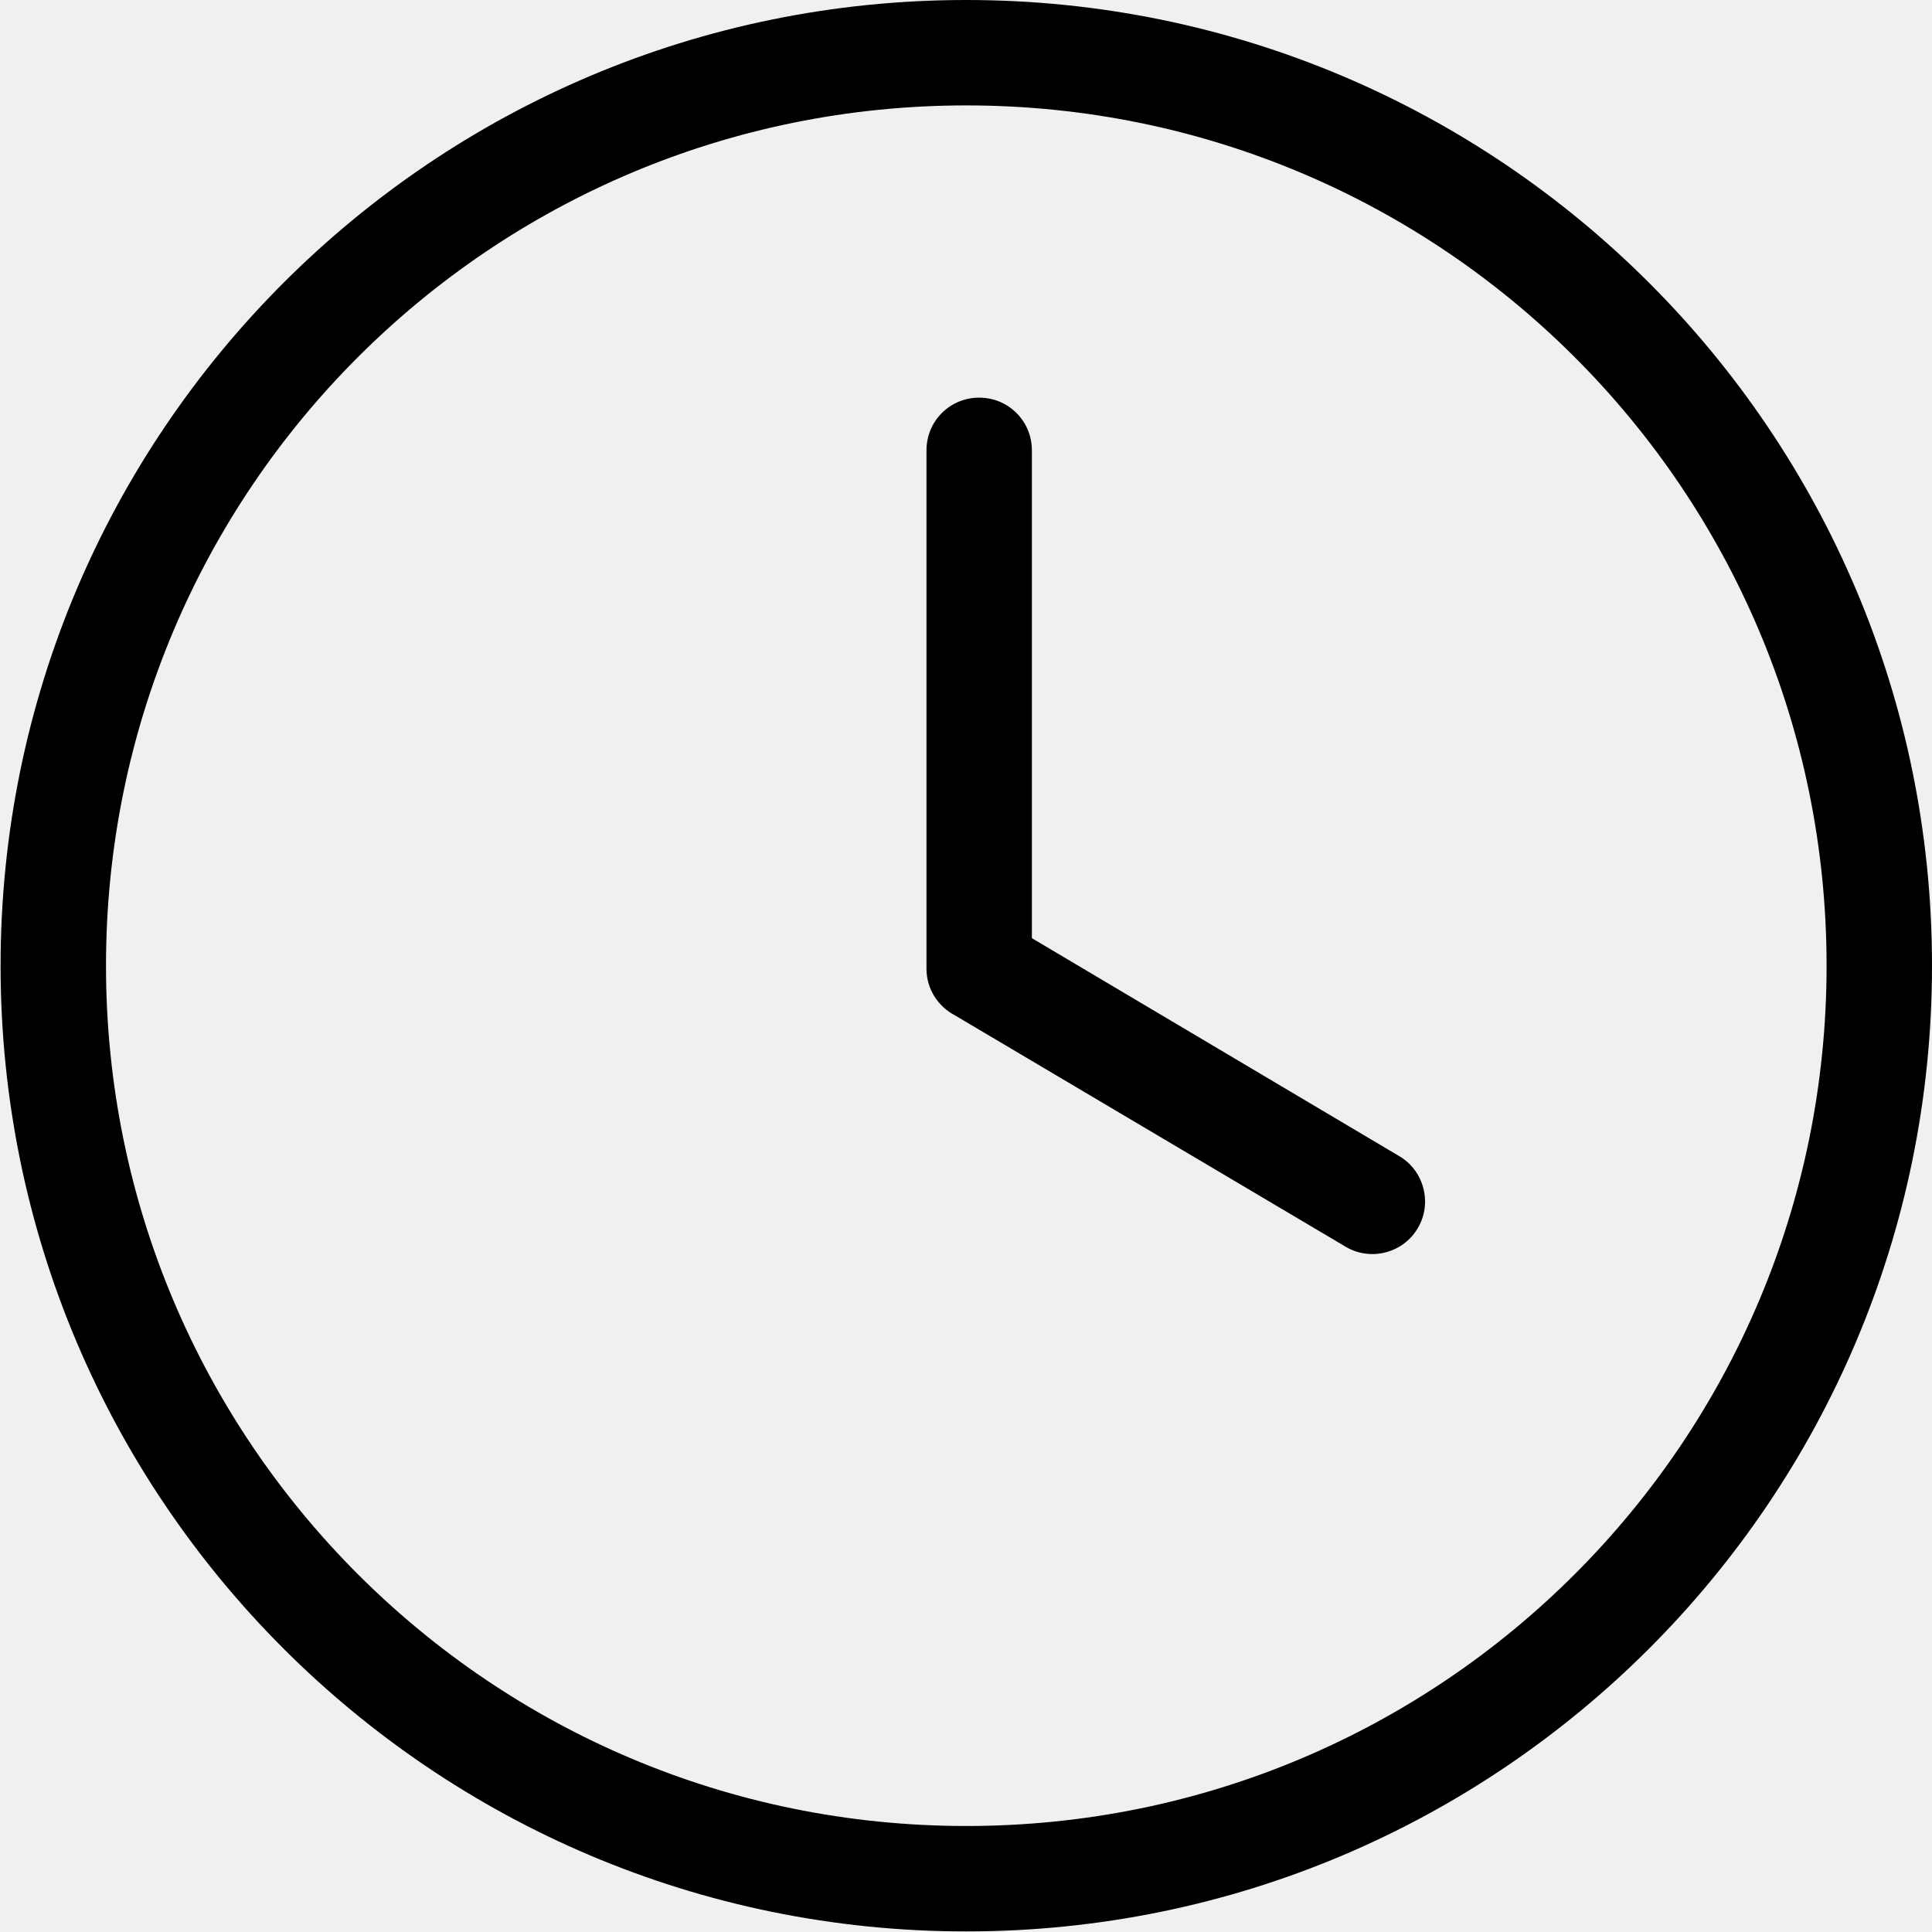
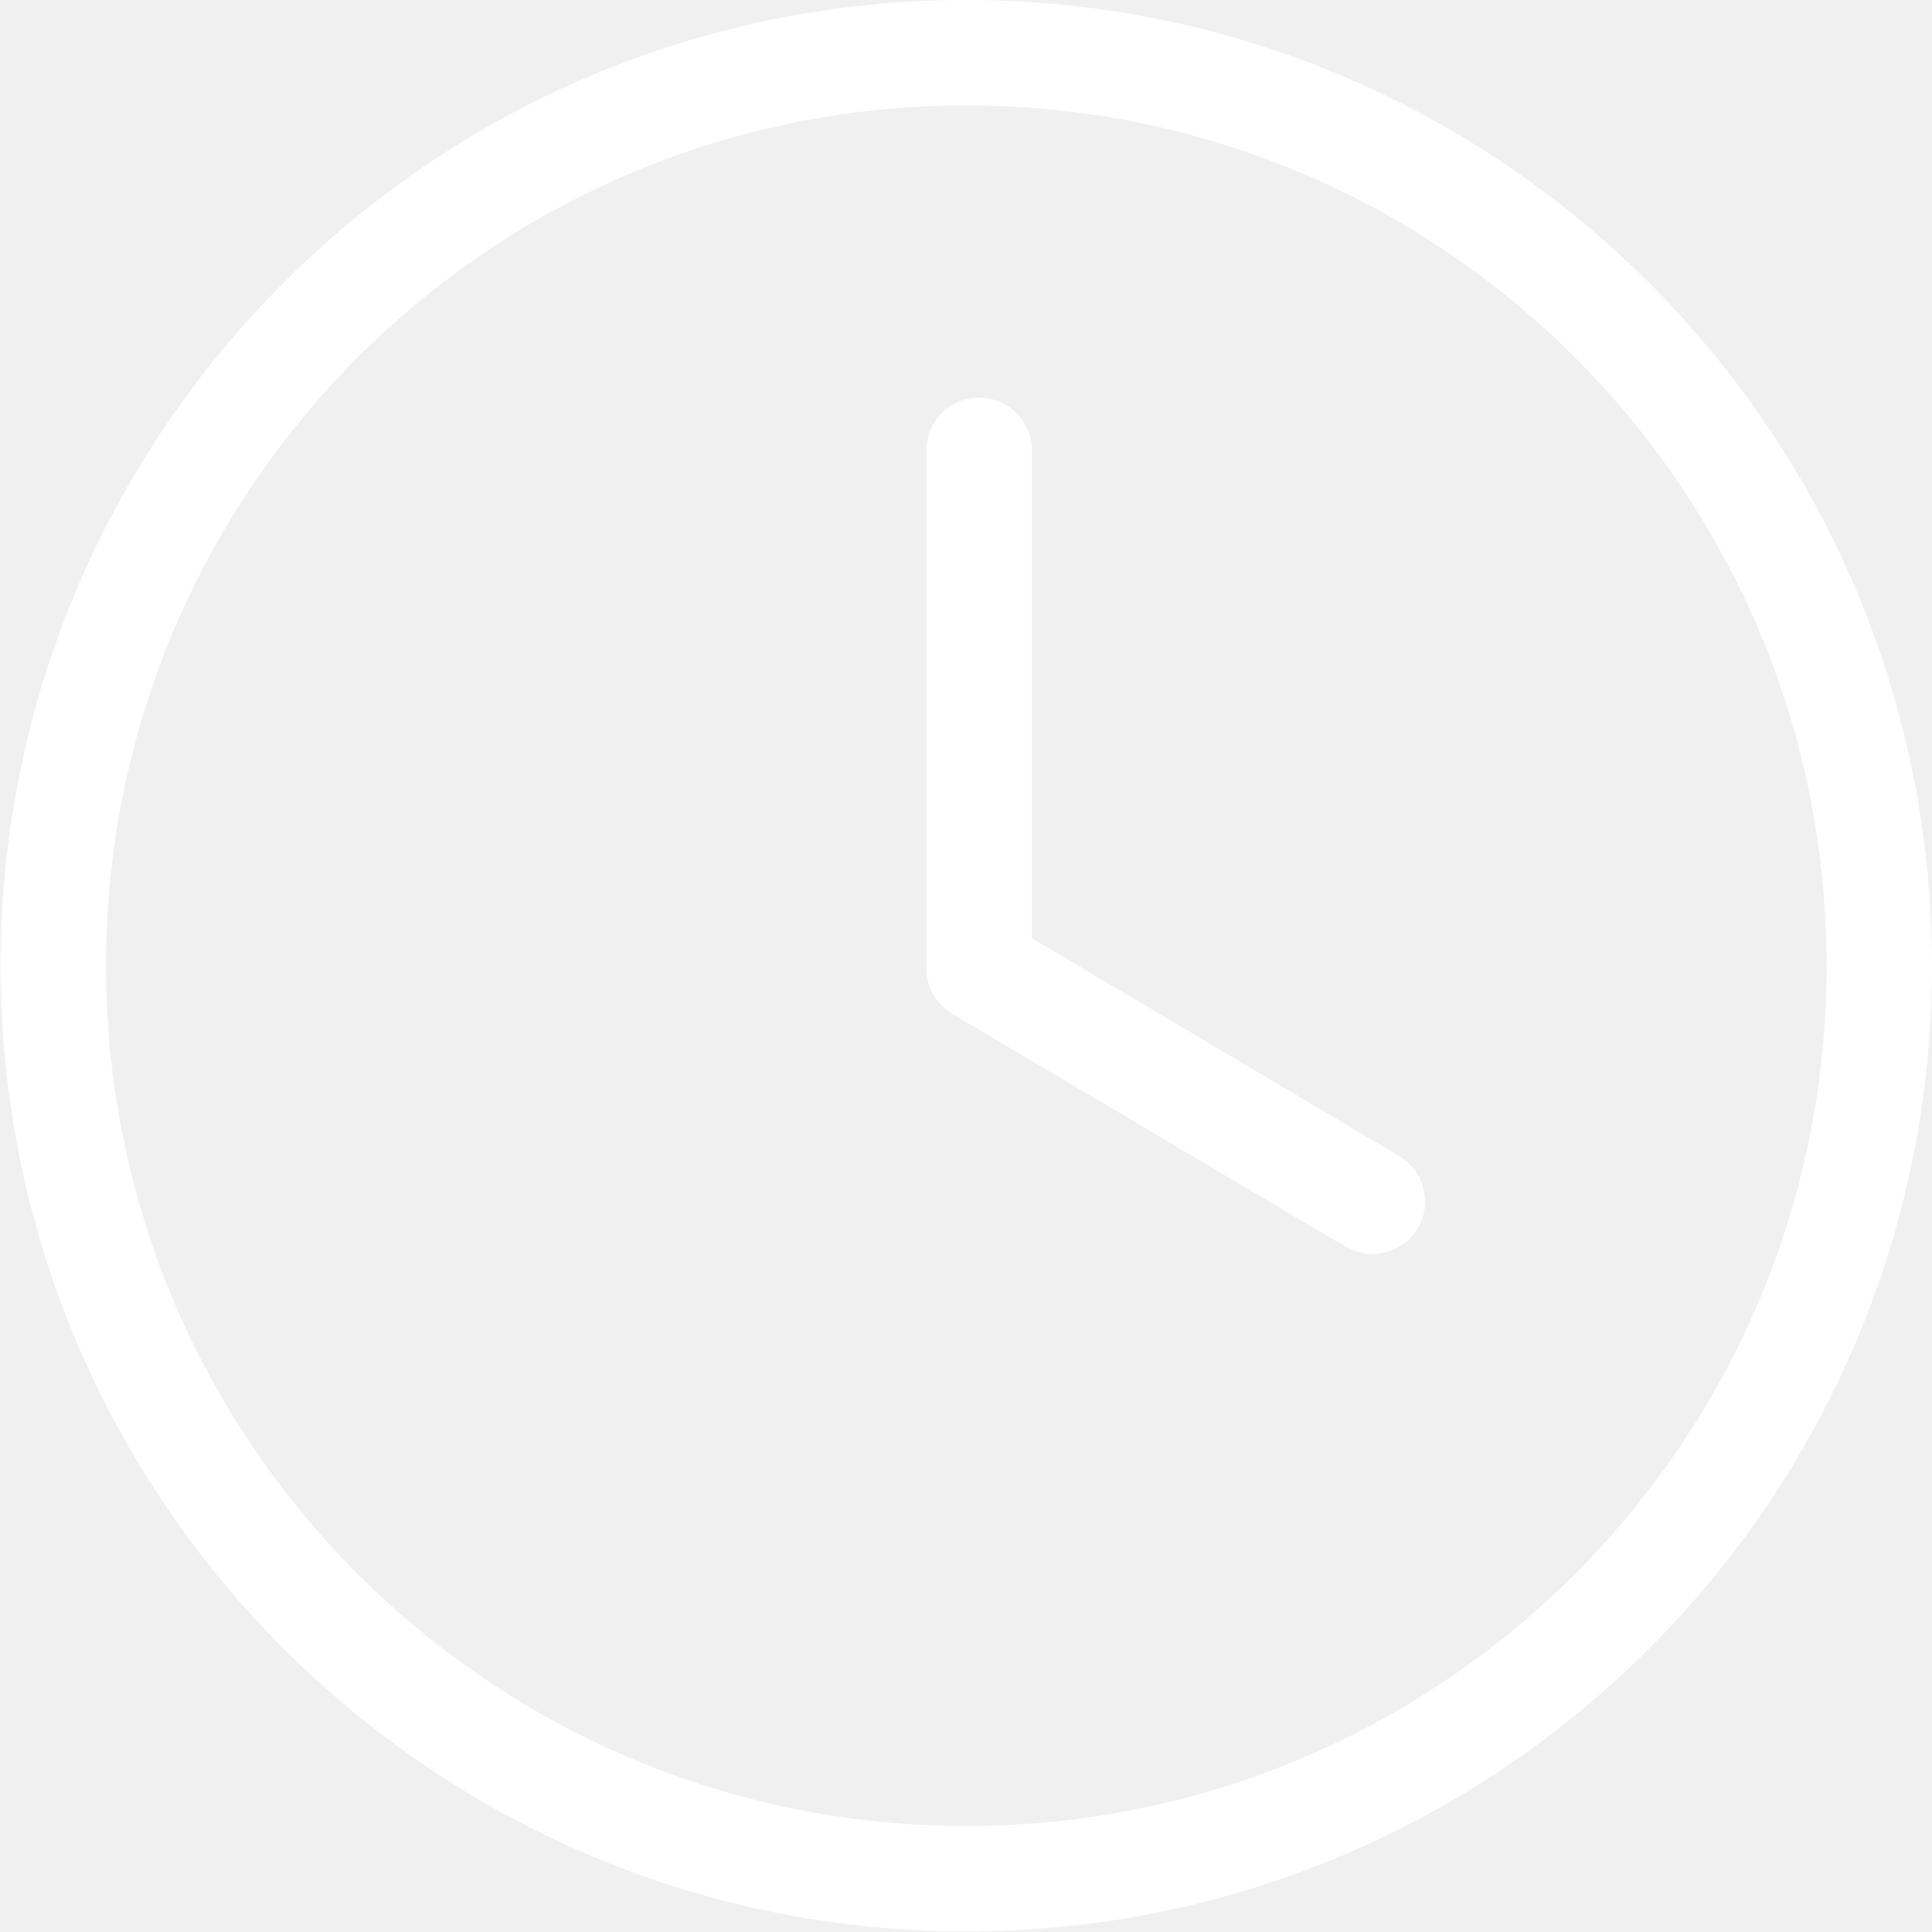
<svg xmlns="http://www.w3.org/2000/svg" viewBox="0 0 3299 3299" shape-rendering="geometricPrecision" text-rendering="geometricPrecision" image-rendering="optimizeQuality" fill-rule="evenodd" clip-rule="evenodd">
-   <path d="M1650 0c456 0 868 185 1166 483 299 299 483 711 483 1166 0 456-185 868-483 1166-299 299-711 483-1166 483-456 0-868-185-1166-483C185 2516 1 2104 1 1649c0-456 185-868 483-1166C783 184 1195 0 1650 0zm-68 769c0-50 40-90 90-90s90 40 90 90v833l627 372c43 25 57 81 32 123-25 43-81 57-123 32l-667-395c-29-15-49-45-49-80V769zm1107-159c-266-266-633-430-1039-430S877 344 611 610s-430 633-430 1039 164 773 430 1039 633 430 1039 430 773-164 1039-430 430-633 430-1039-164-773-430-1039z" fill-rule="nonzero" />
+   <path fill="white" d="M1650 0c456 0 868 185 1166 483 299 299 483 711 483 1166 0 456-185 868-483 1166-299 299-711 483-1166 483-456 0-868-185-1166-483C185 2516 1 2104 1 1649c0-456 185-868 483-1166C783 184 1195 0 1650 0zm-68 769c0-50 40-90 90-90s90 40 90 90v833l627 372c43 25 57 81 32 123-25 43-81 57-123 32l-667-395c-29-15-49-45-49-80V769zm1107-159c-266-266-633-430-1039-430S877 344 611 610s-430 633-430 1039 164 773 430 1039 633 430 1039 430 773-164 1039-430 430-633 430-1039-164-773-430-1039z" fill-rule="nonzero" />
</svg>
